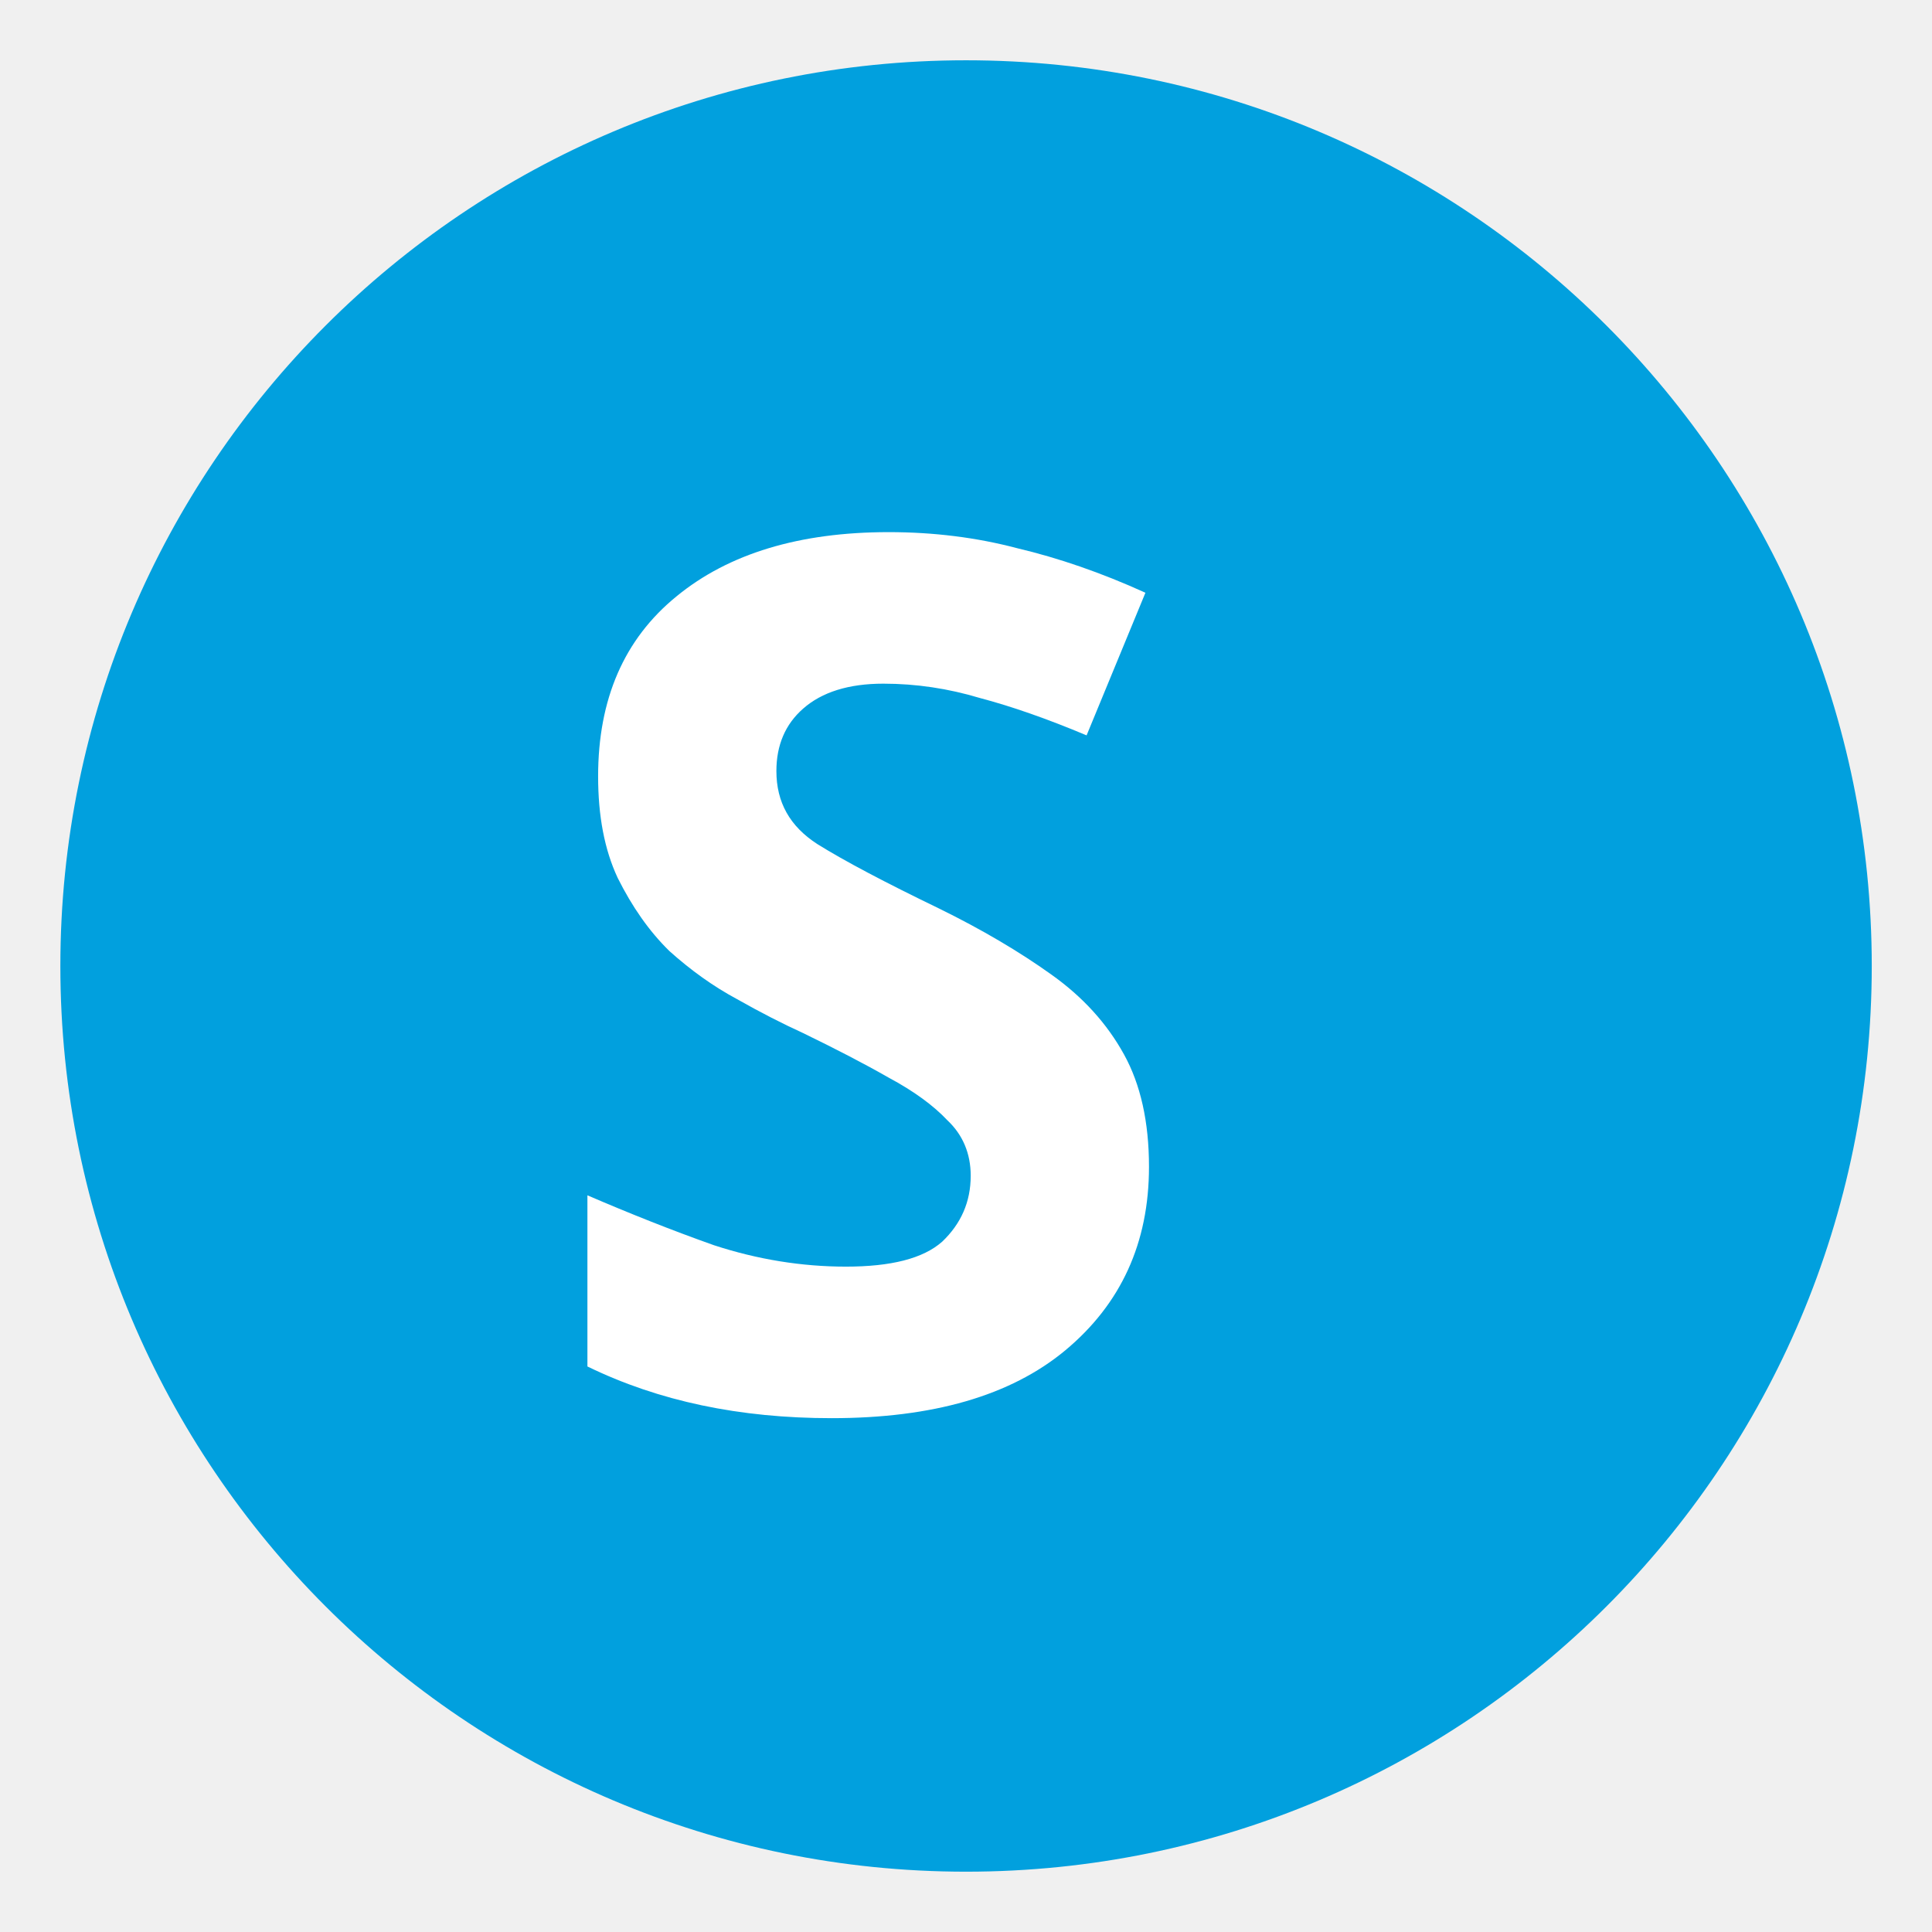
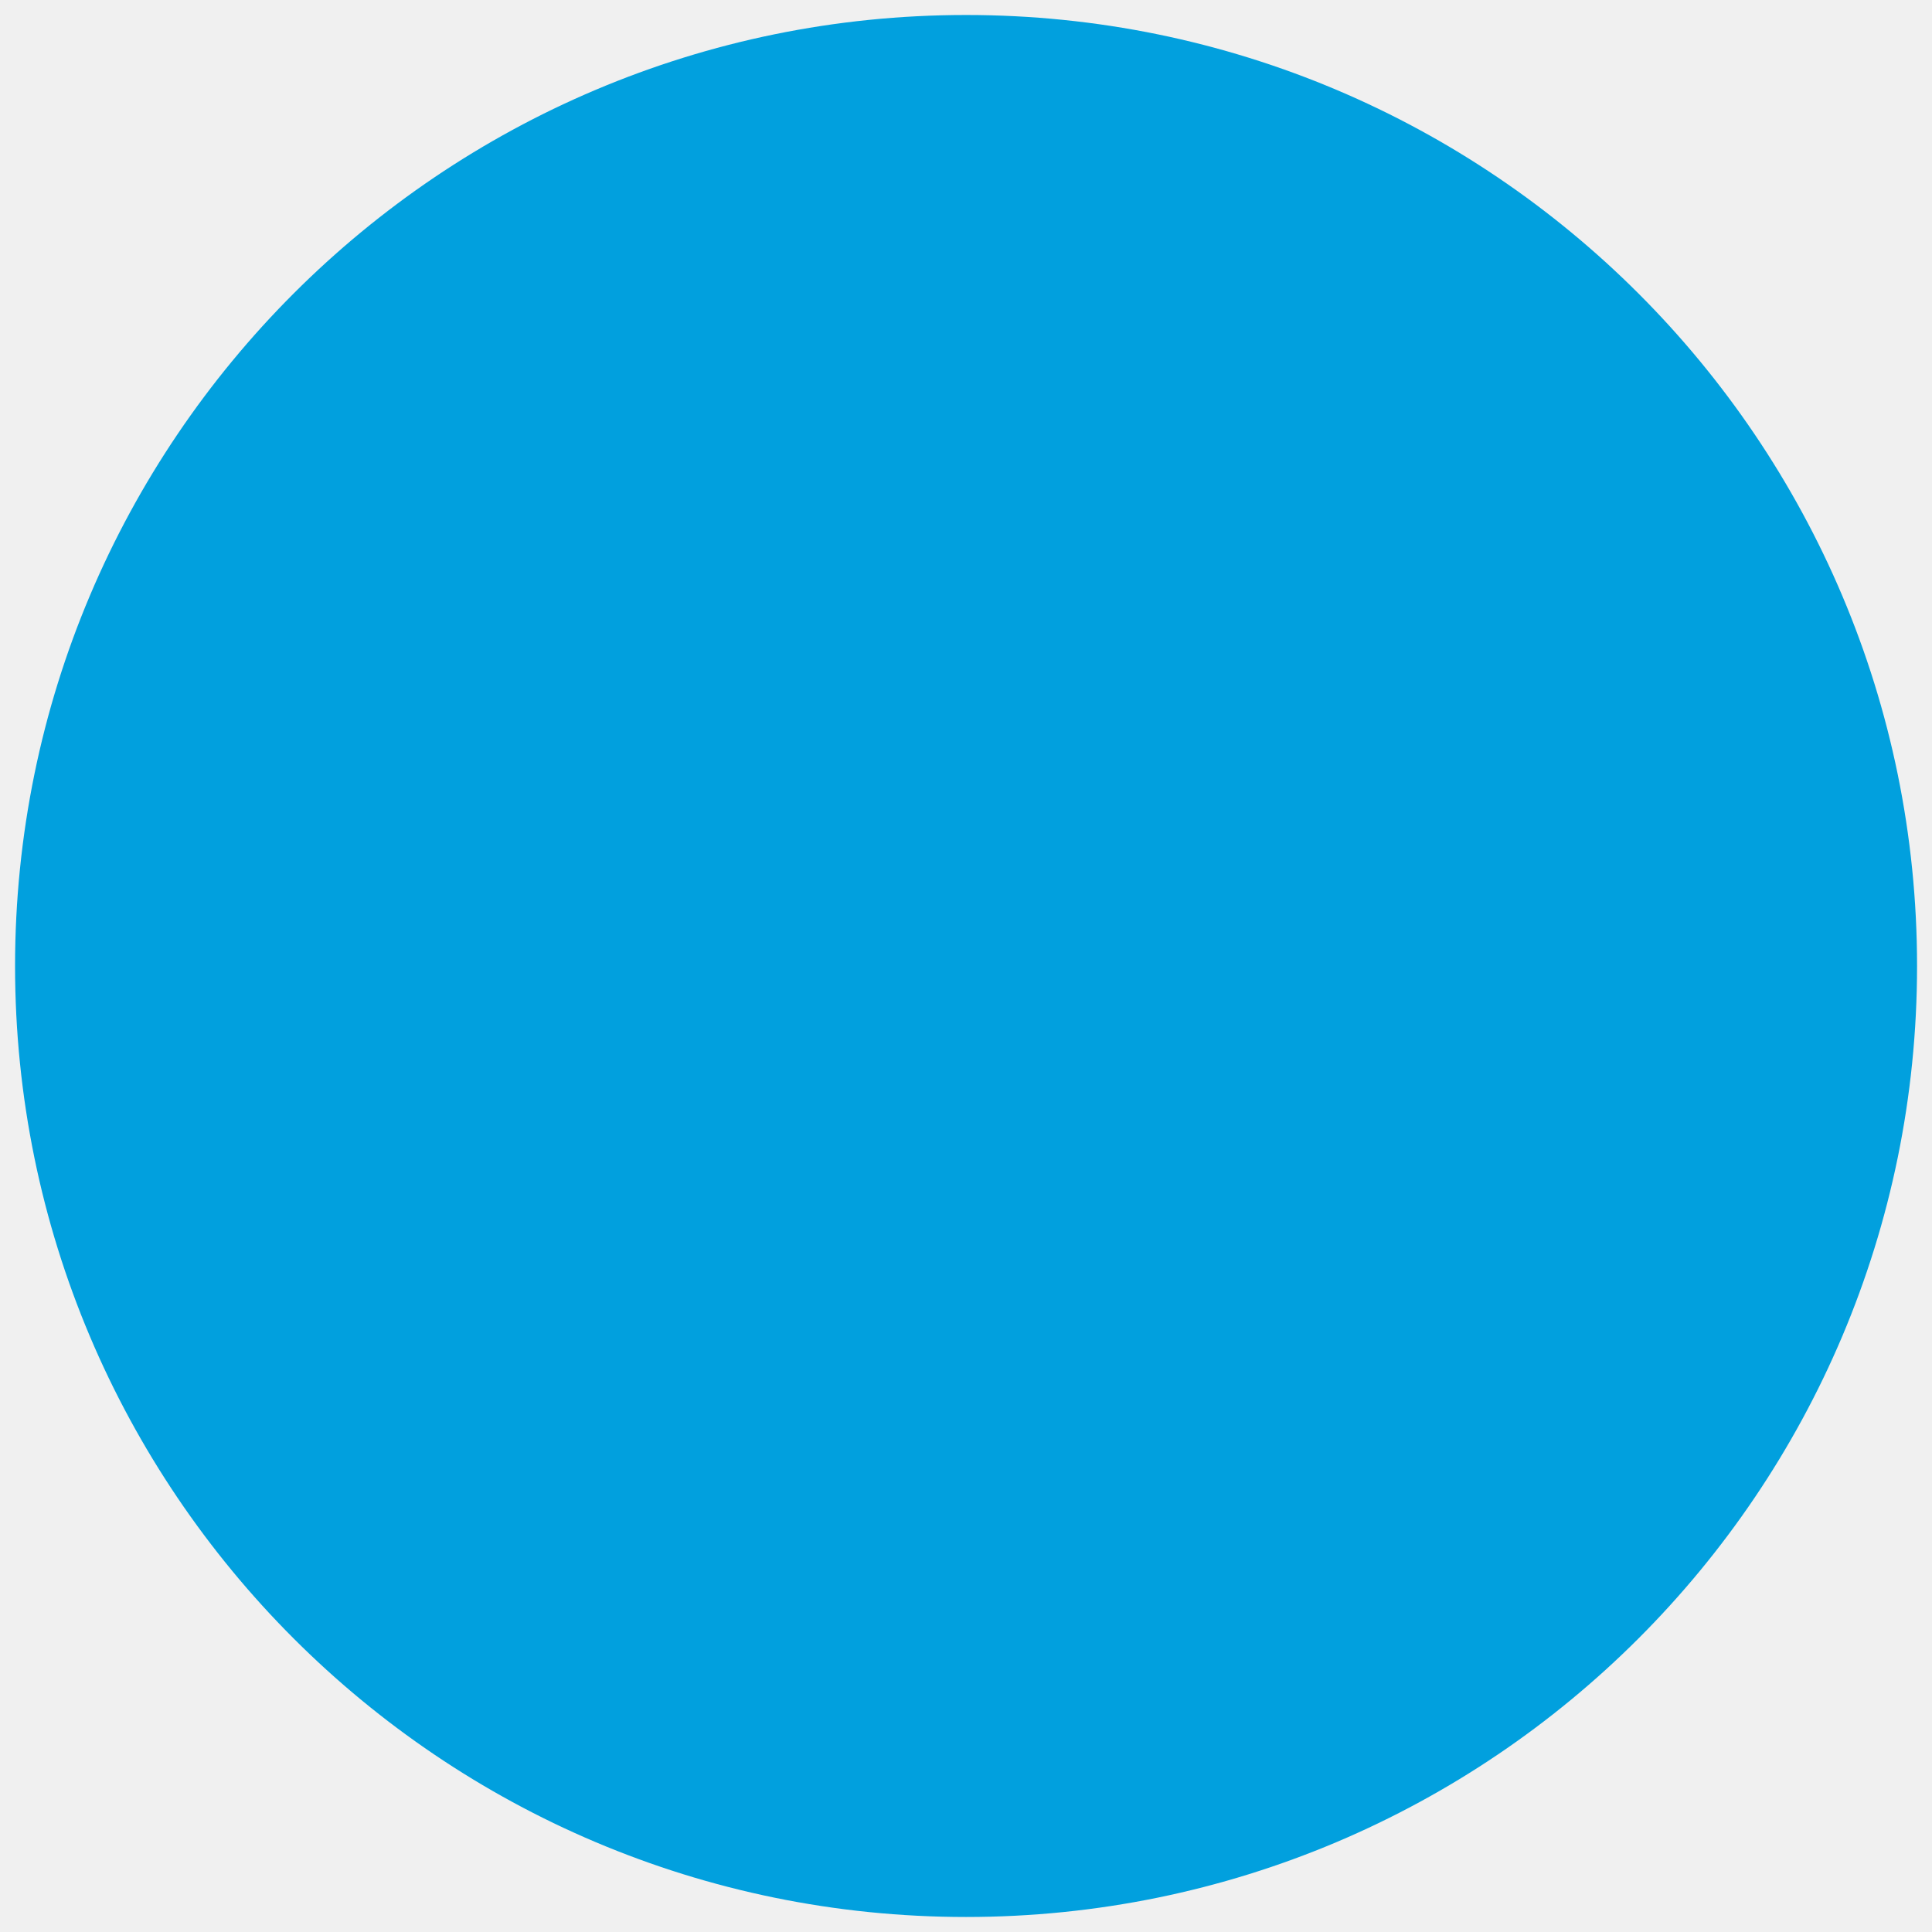
<svg xmlns="http://www.w3.org/2000/svg" width="64" height="64" viewBox="0 0 16.933 16.933" version="1.1" id="svg8">
  <defs id="defs2">
    </defs>
  <g id="layer1" transform="translate(0,-280.0666)">
-     <circle style="opacity:1;fill:#01a0de;fill-opacity:1;fill-rule:evenodd;stroke:none;stroke-width:0.547;stroke-linecap:round;stroke-linejoin:round;stroke-miterlimit:4;stroke-dasharray:none;stroke-opacity:1" id="path823" cx="8.467" cy="288.533" r="7.938" />
-     <text xml:space="preserve" style="font-style:normal;font-weight:normal;font-size:10.583px;line-height:1.25;font-family:sans-serif;letter-spacing:0px;word-spacing:0px;fill:#ffffff;fill-opacity:1;stroke:none;stroke-width:0.265" x="4.663" y="292.386" id="text819">
-       <tspan id="tspan817" x="4.663" y="292.386" style="font-weight:bold;fill:#ffffff;fill-opacity:1;stroke-width:0.265">S</tspan>
-     </text>
+     <circle style="opacity:1;fill:#01a0de;fill-opacity:1;fill-rule:evenodd;stroke:#01a0de;stroke-width:0.794;stroke-linecap:round;stroke-linejoin:round;stroke-miterlimit:4;stroke-dasharray:none;stroke-opacity:1" id="path823" cx="8.467" cy="288.533" r="7.938" />
  </g>
</svg>
